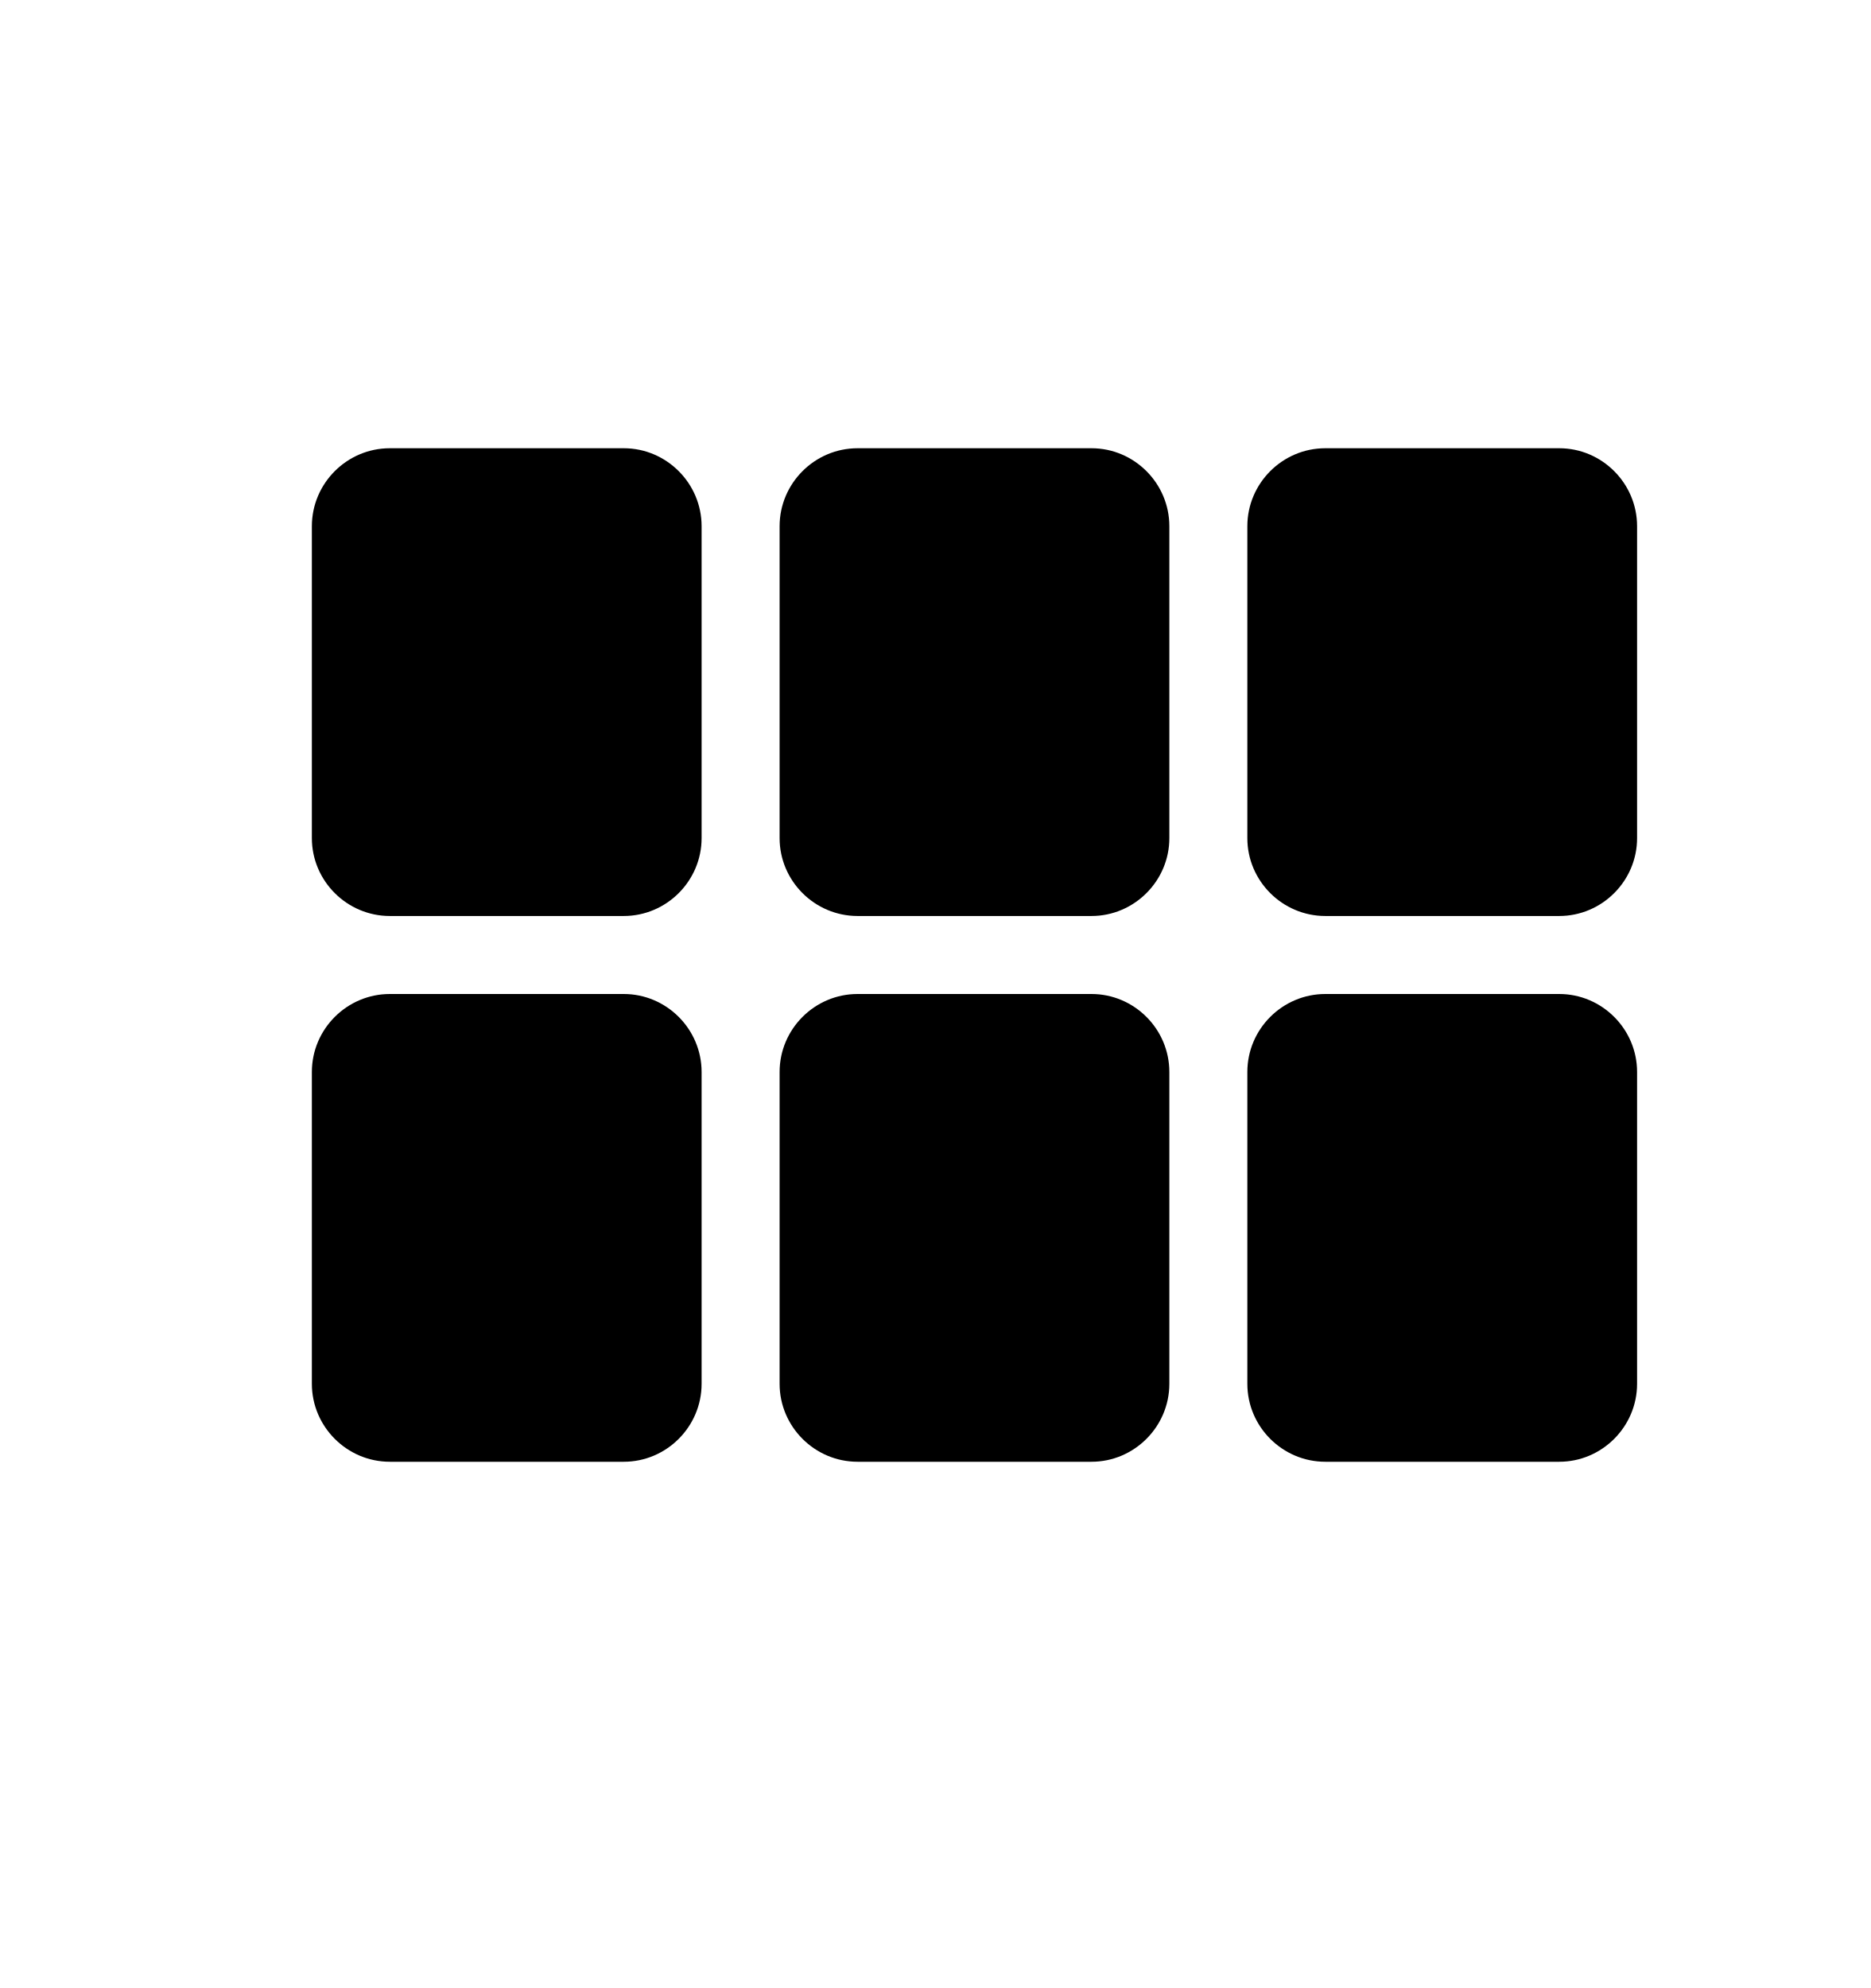
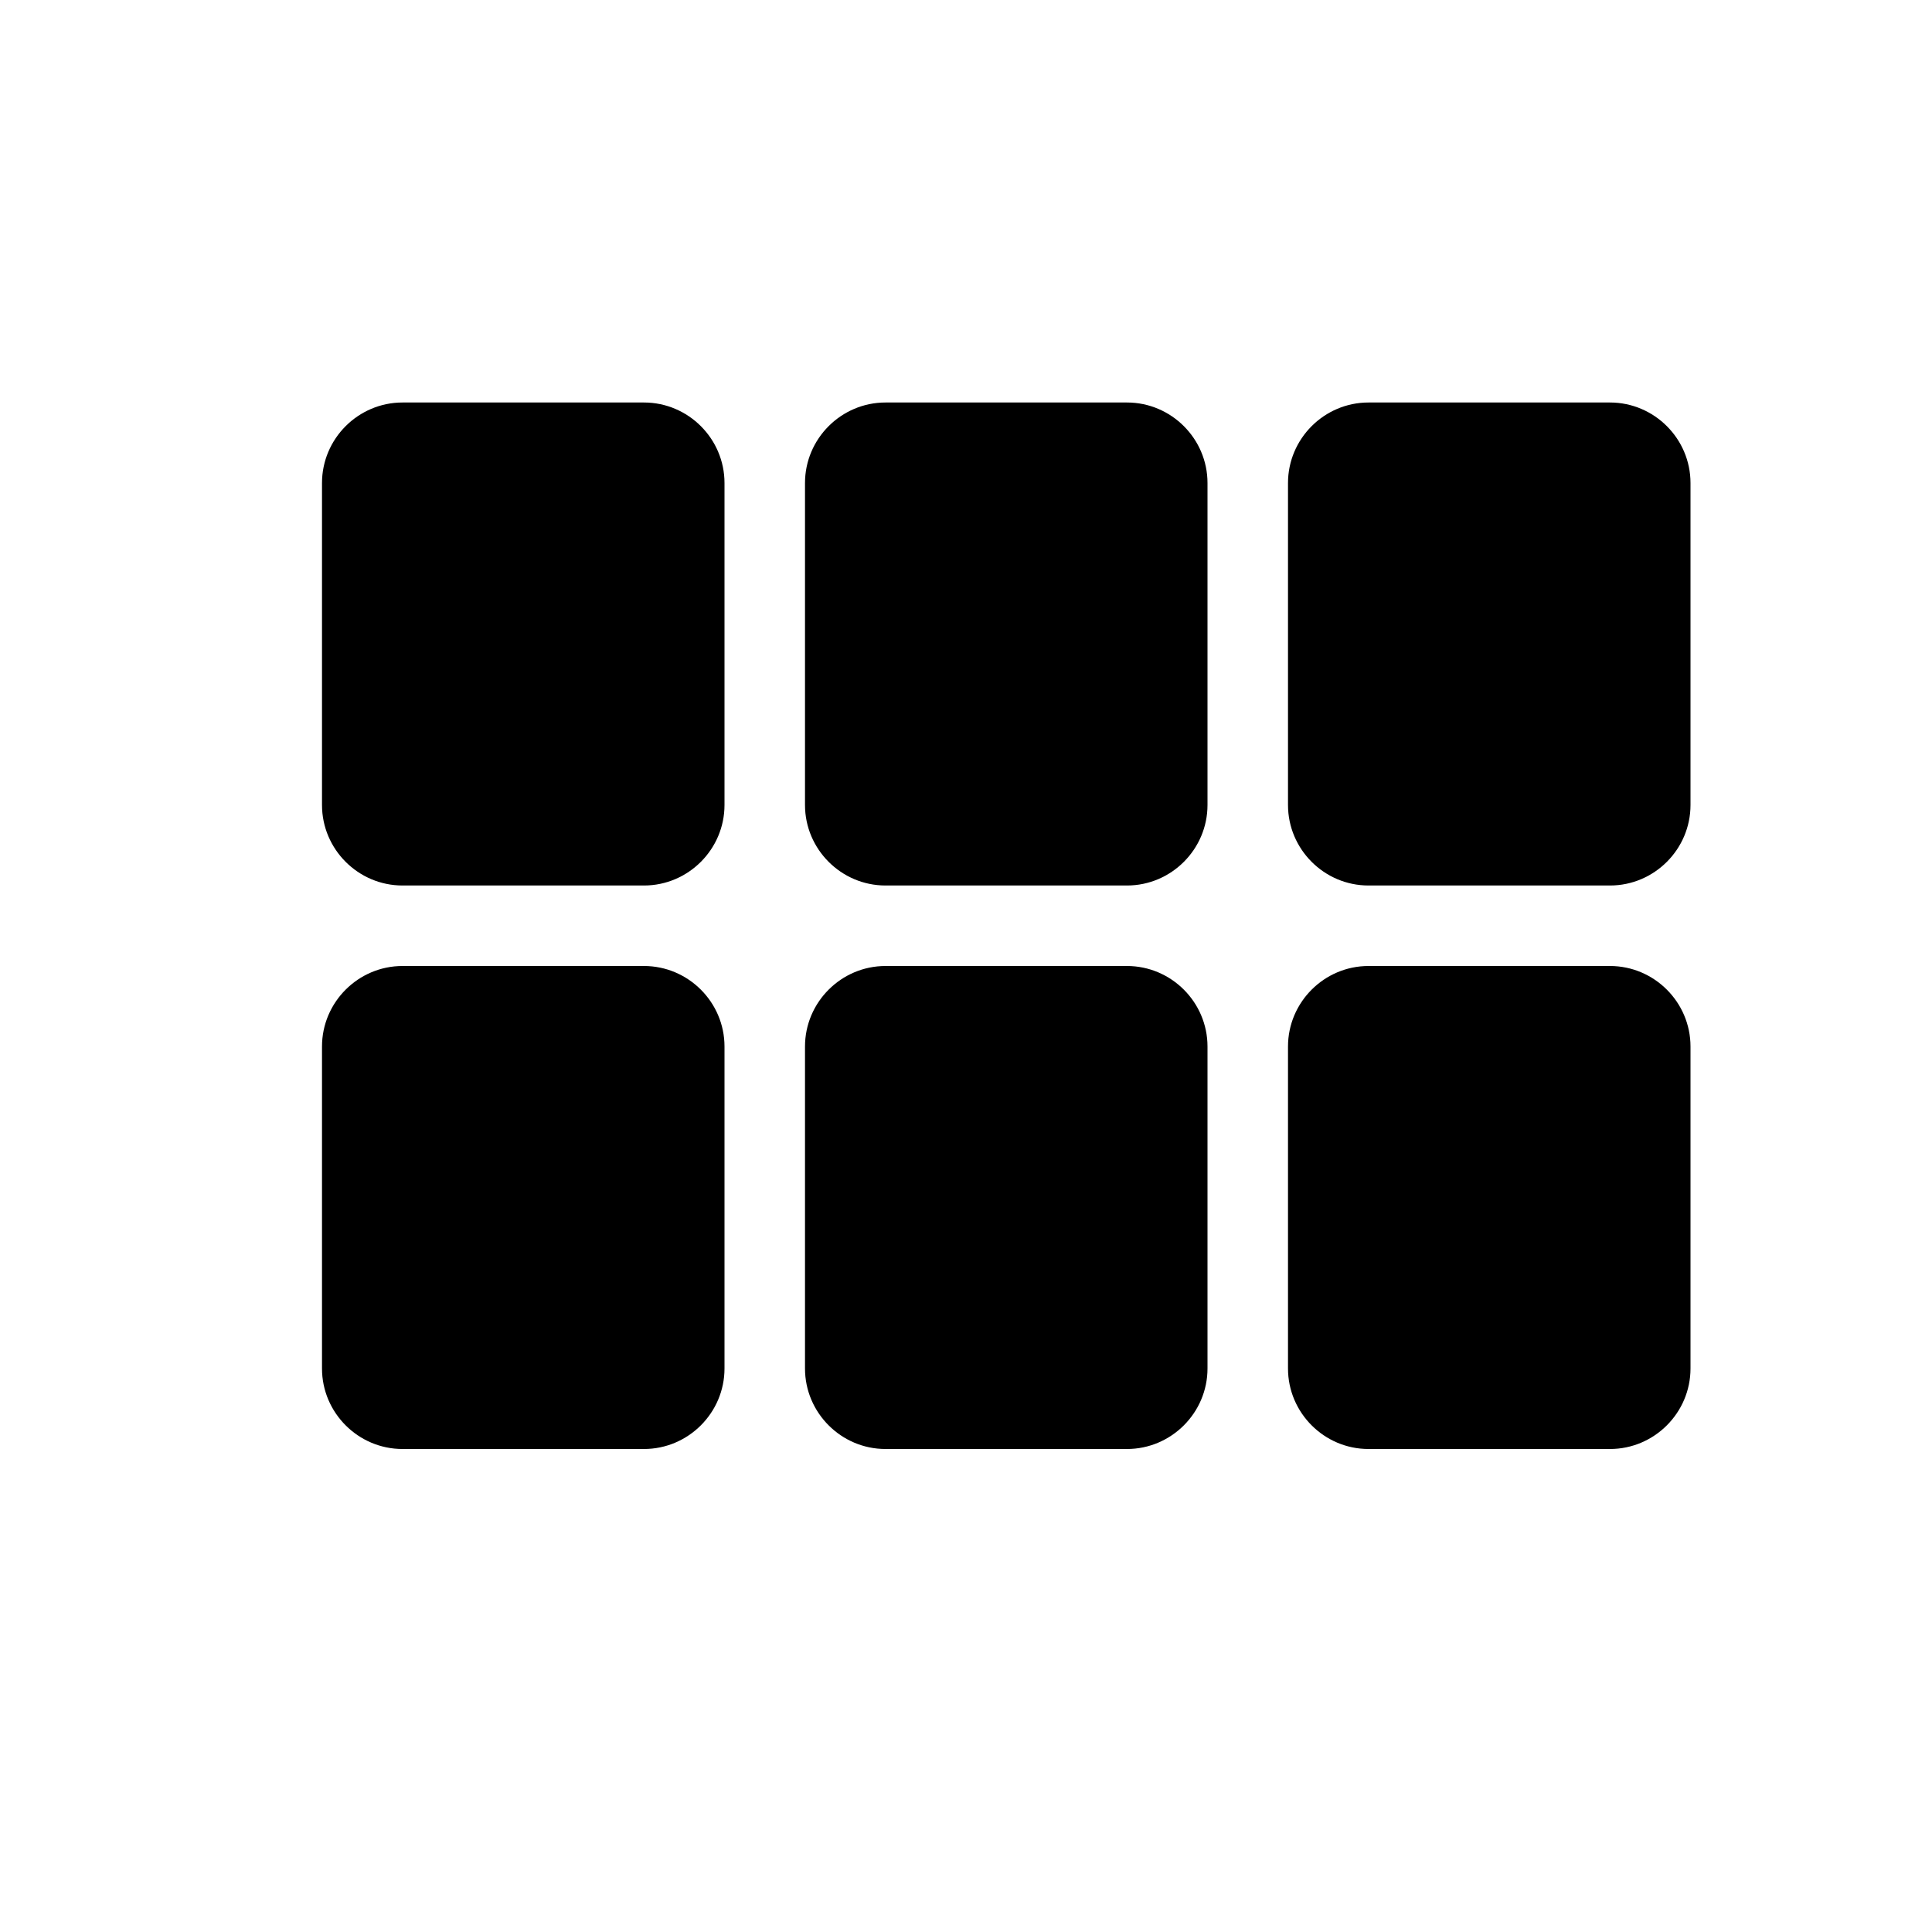
- <svg xmlns="http://www.w3.org/2000/svg" width="16" height="17" viewBox="0 0 16 17">
-   <path d="M3.334 7.833H5.334C5.7 7.833 6 7.533 6 7.167V4.5C6 4.133 5.7 3.833 5.334 3.833H3.334C2.967 3.833 2.667 4.133 2.667 4.5V7.167C2.667 7.533 2.967 7.833 3.334 7.833ZM3.334 12.5H5.334C5.7 12.5 6 12.2 6 11.833V9.167C6 8.8 5.7 8.5 5.334 8.5H3.334C2.967 8.5 2.667 8.8 2.667 9.167V11.833C2.667 12.2 2.967 12.5 3.334 12.5ZM7.334 12.5H9.334C9.7 12.5 10 12.2 10 11.833V9.167C10 8.8 9.7 8.5 9.334 8.5H7.334C6.967 8.5 6.667 8.8 6.667 9.167V11.833C6.667 12.2 6.967 12.5 7.334 12.5ZM11.334 12.5H13.334C13.7 12.5 14 12.2 14 11.833V9.167C14 8.8 13.7 8.5 13.334 8.5H11.334C10.967 8.5 10.667 8.8 10.667 9.167V11.833C10.667 12.2 10.967 12.5 11.334 12.5ZM7.334 7.833H9.334C9.7 7.833 10 7.533 10 7.167V4.5C10 4.133 9.7 3.833 9.334 3.833H7.334C6.967 3.833 6.667 4.133 6.667 4.5V7.167C6.667 7.533 6.967 7.833 7.334 7.833ZM10.667 4.5V7.167C10.667 7.533 10.967 7.833 11.334 7.833H13.334C13.7 7.833 14 7.533 14 7.167V4.5C14 4.133 13.7 3.833 13.334 3.833H11.334C10.967 3.833 10.667 4.133 10.667 4.5Z" />
+ <svg xmlns="http://www.w3.org/2000/svg" width="24" height="24" viewBox="0 0 24 24">
+   <path d="M5 11H8C8.55 11 9 10.55 9 10V6C9 5.45 8.55 5 8 5H5C4.45 5 4 5.45 4 6V10C4 10.55 4.45 11 5 11ZM5 18H8C8.55 18 9 17.55 9 17V13C9 12.45 8.55 12 8 12H5C4.45 12 4 12.45 4 13V17C4 17.55 4.45 18 5 18ZM11 18H14C14.55 18 15 17.55 15 17V13C15 12.45 14.55 12 14 12H11C10.45 12 10 12.45 10 13V17C10 17.55 10.45 18 11 18ZM17 18H20C20.55 18 21 17.55 21 17V13C21 12.45 20.55 12 20 12H17C16.45 12 16 12.45 16 13V17C16 17.55 16.45 18 17 18ZM11 11H14C14.55 11 15 10.55 15 10V6C15 5.45 14.55 5 14 5H11C10.45 5 10 5.45 10 6V10C10 10.55 10.45 11 11 11ZM16 6V10C16 10.55 16.45 11 17 11H20C20.55 11 21 10.55 21 10V6C21 5.45 20.55 5 20 5H17C16.45 5 16 5.45 16 6Z" />
</svg>
